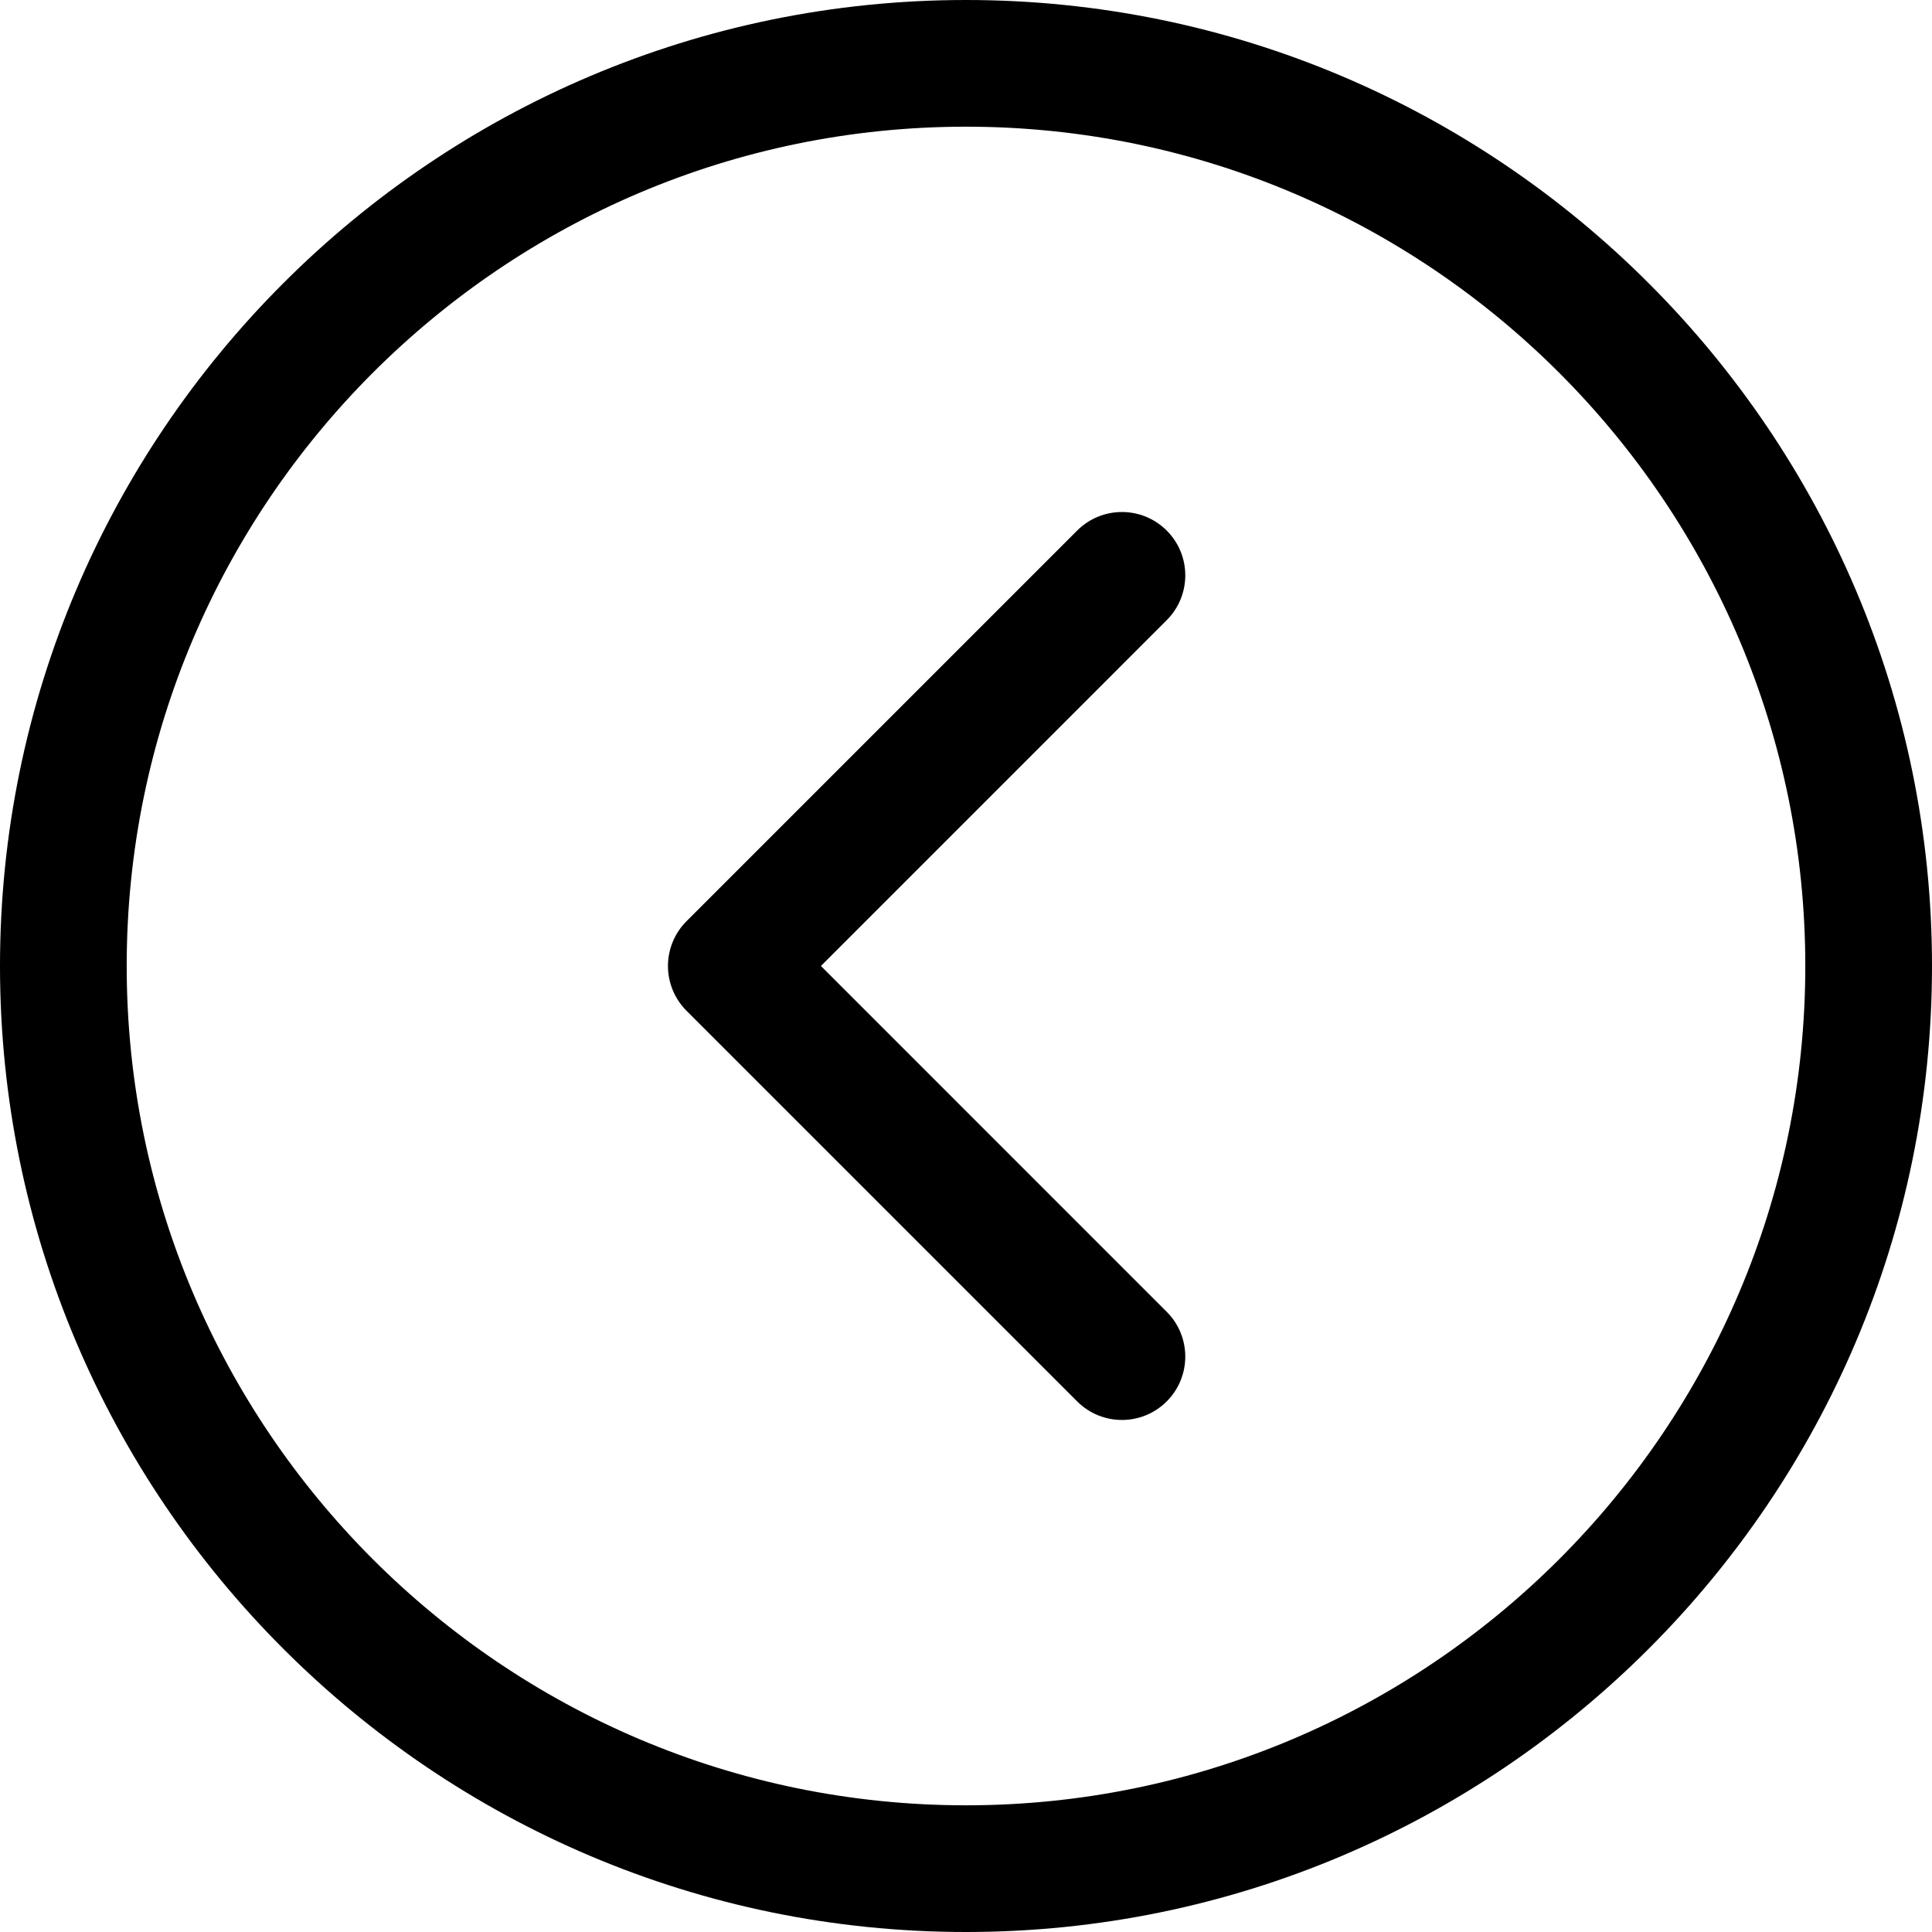
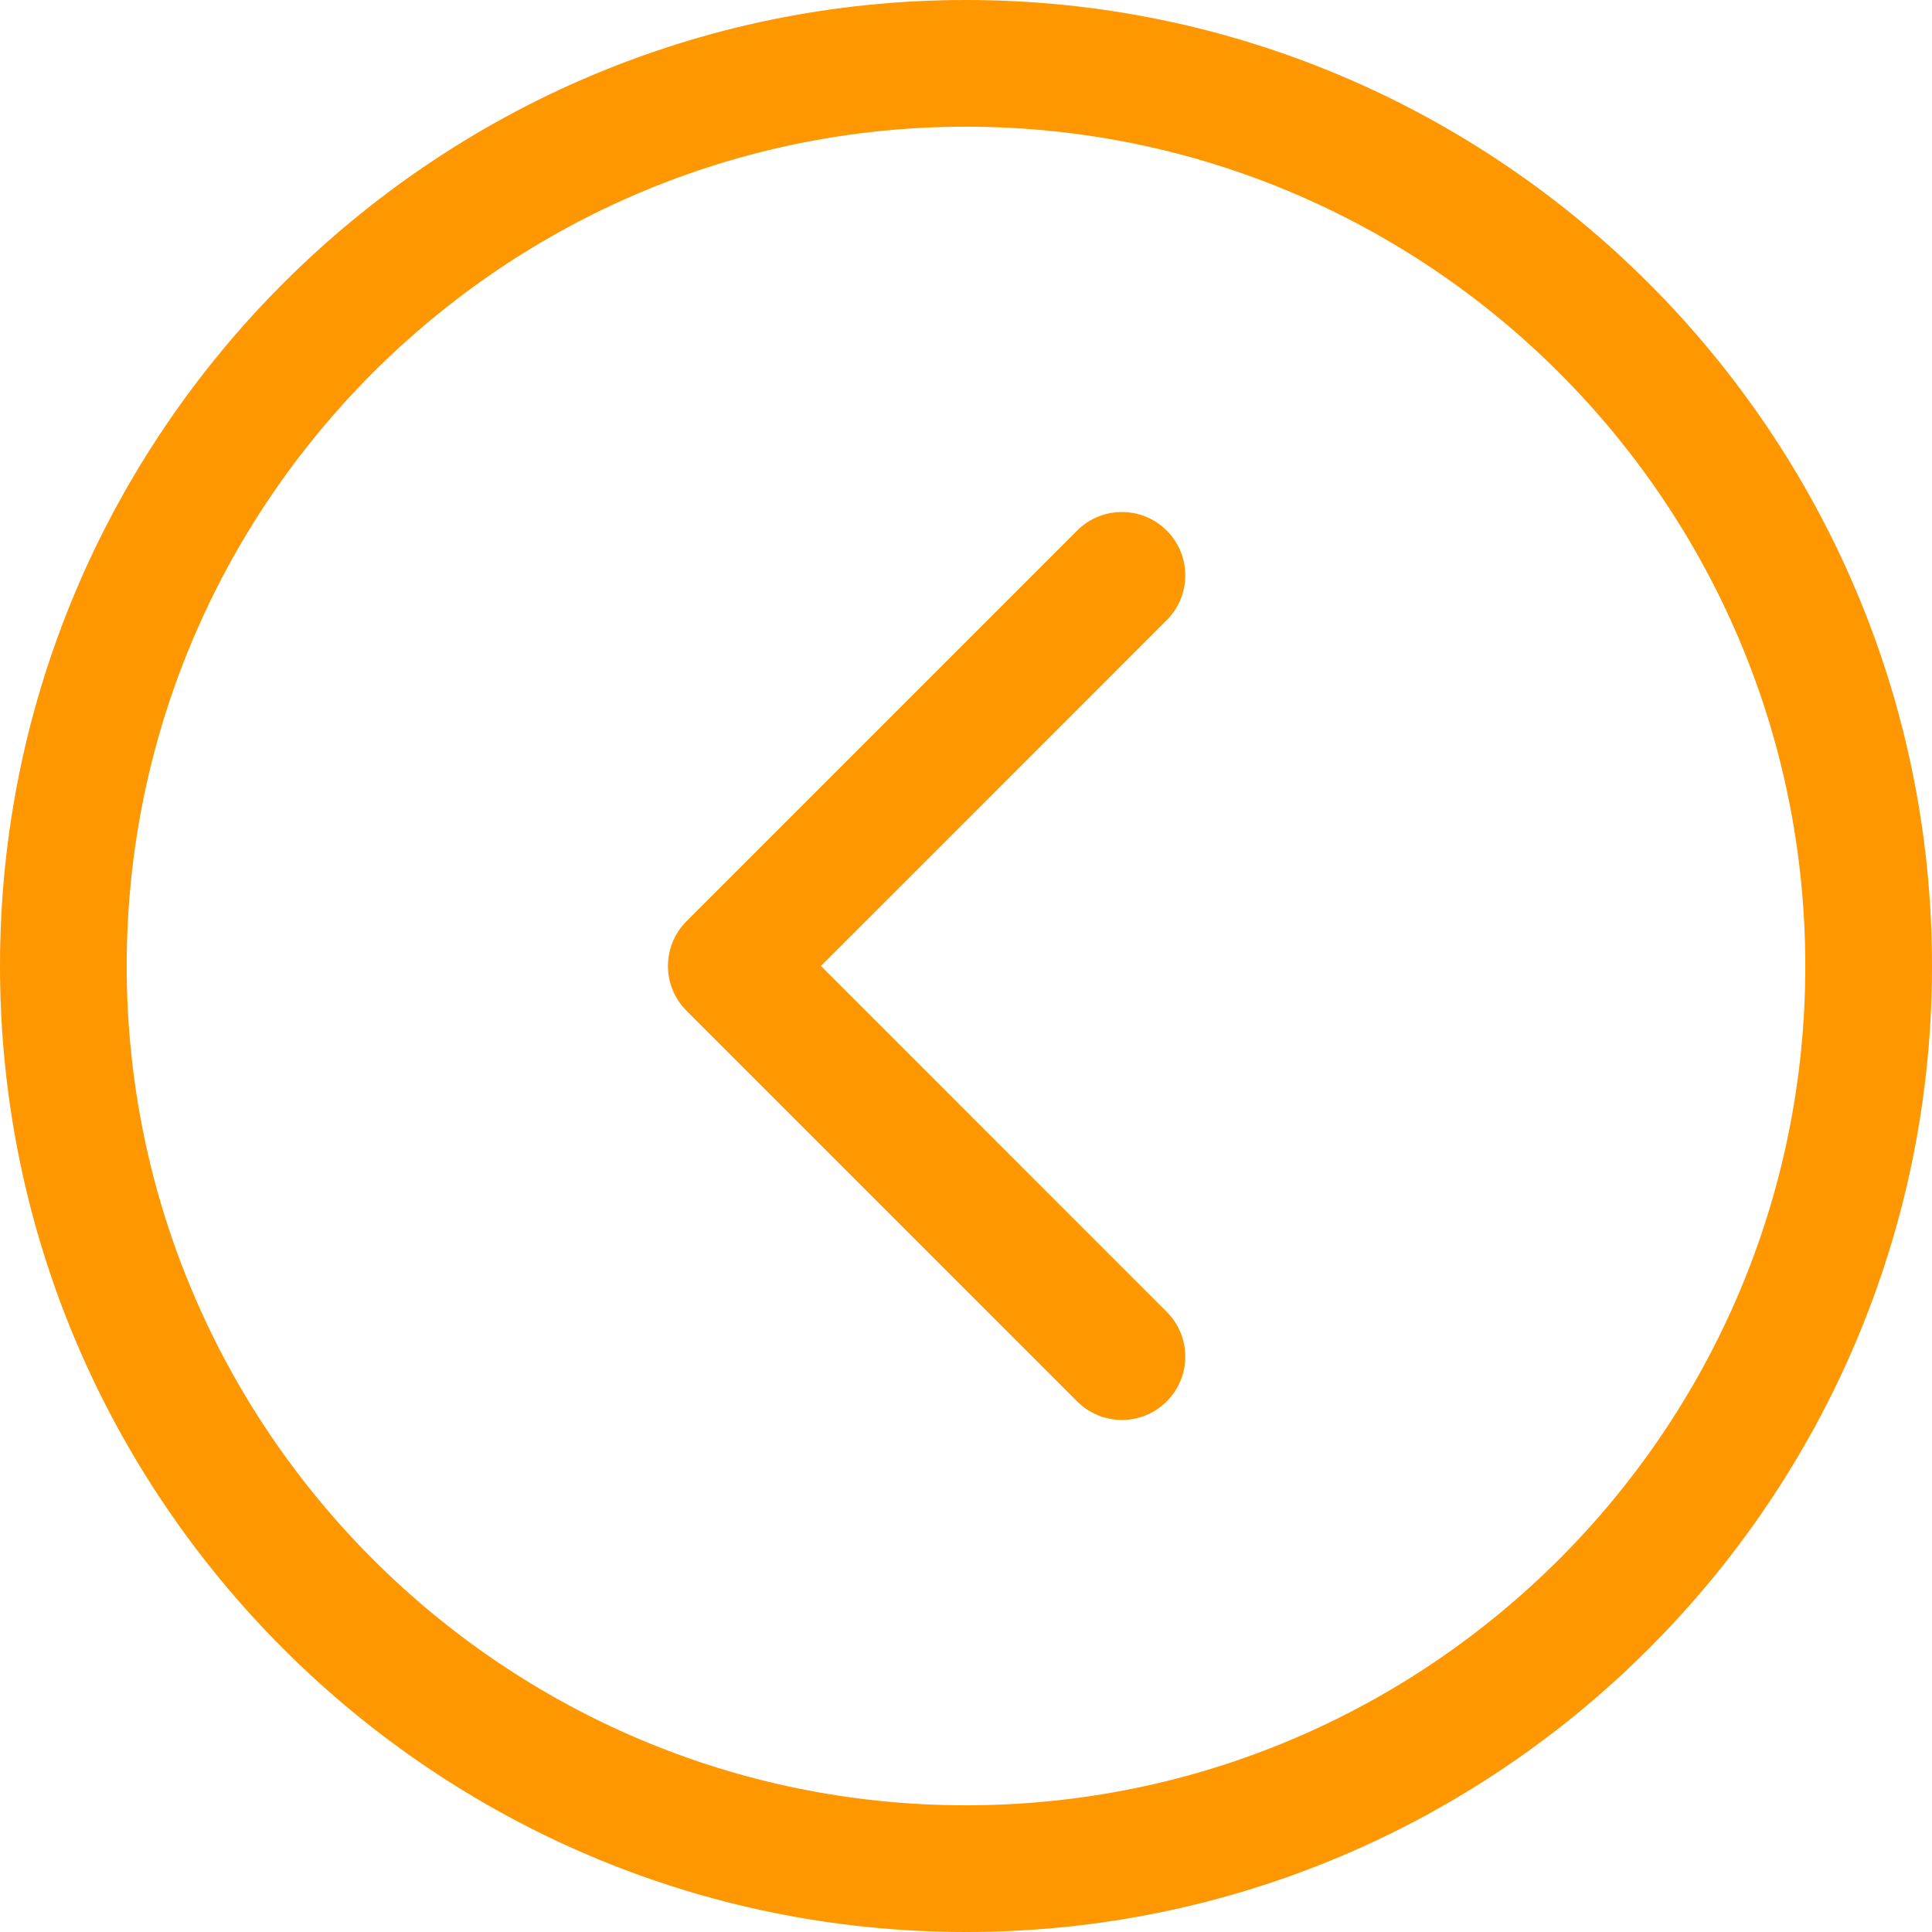
<svg xmlns="http://www.w3.org/2000/svg" version="1.1" id="Capa_1" x="0px" y="0px" width="400px" height="400px" viewBox="0 0 400 400" style="enable-background:new 0 0 400 400;" xml:space="preserve">
  <g>
    <g>
-       <path d="M199.997,0C89.72,0,0,89.72,0,200s89.72,200,199.997,200C310.279,400,400,310.28,400,200S310.279,0,199.997,0z     M199.997,373.77c-95.811,0-173.766-77.953-173.766-173.77c0-95.817,77.955-173.77,173.766-173.77    c95.824,0,173.772,77.953,173.772,173.77C373.77,295.816,295.82,373.77,199.997,373.77z" />
-       <path d="M241.559,109.851c-5.123-5.124-13.43-5.124-18.547,0l-80.875,80.873c-2.46,2.459-3.843,5.796-3.843,9.273    c0,3.478,1.383,6.813,3.843,9.272l80.875,80.875c2.562,2.562,5.918,3.844,9.273,3.844c3.354,0,6.719-1.281,9.272-3.844    c5.123-5.119,5.123-13.426,0-18.545l-71.597-71.604l71.597-71.6C246.682,123.277,246.682,114.971,241.559,109.851z" />
+       <path d="M199.997,0C89.72,0,0,89.72,0,200s89.72,200,199.997,200C310.279,400,400,310.28,400,200S310.279,0,199.997,0z     M199.997,373.77c-95.811,0-173.766-77.953-173.766-173.77c0-95.817,77.955-173.77,173.766-173.77    c95.824,0,173.772,77.953,173.772,173.77C373.77,295.816,295.82,373.77,199.997,373.77z" fill="rgb(255, 151, 0)" />
+       <path d="M241.559,109.851c-5.123-5.124-13.43-5.124-18.547,0l-80.875,80.873c-2.46,2.459-3.843,5.796-3.843,9.273    c0,3.478,1.383,6.813,3.843,9.272l80.875,80.875c2.562,2.562,5.918,3.844,9.273,3.844c3.354,0,6.719-1.281,9.272-3.844    c5.123-5.119,5.123-13.426,0-18.545l-71.597-71.604l71.597-71.6C246.682,123.277,246.682,114.971,241.559,109.851z" fill="rgb(255, 151, 0)" />
    </g>
  </g>
  <g>
</g>
  <g>
</g>
  <g>
</g>
  <g>
</g>
  <g>
</g>
  <g>
</g>
  <g>
</g>
  <g>
</g>
  <g>
</g>
  <g>
</g>
  <g>
</g>
  <g>
</g>
  <g>
</g>
  <g>
</g>
  <g>
</g>
</svg>
